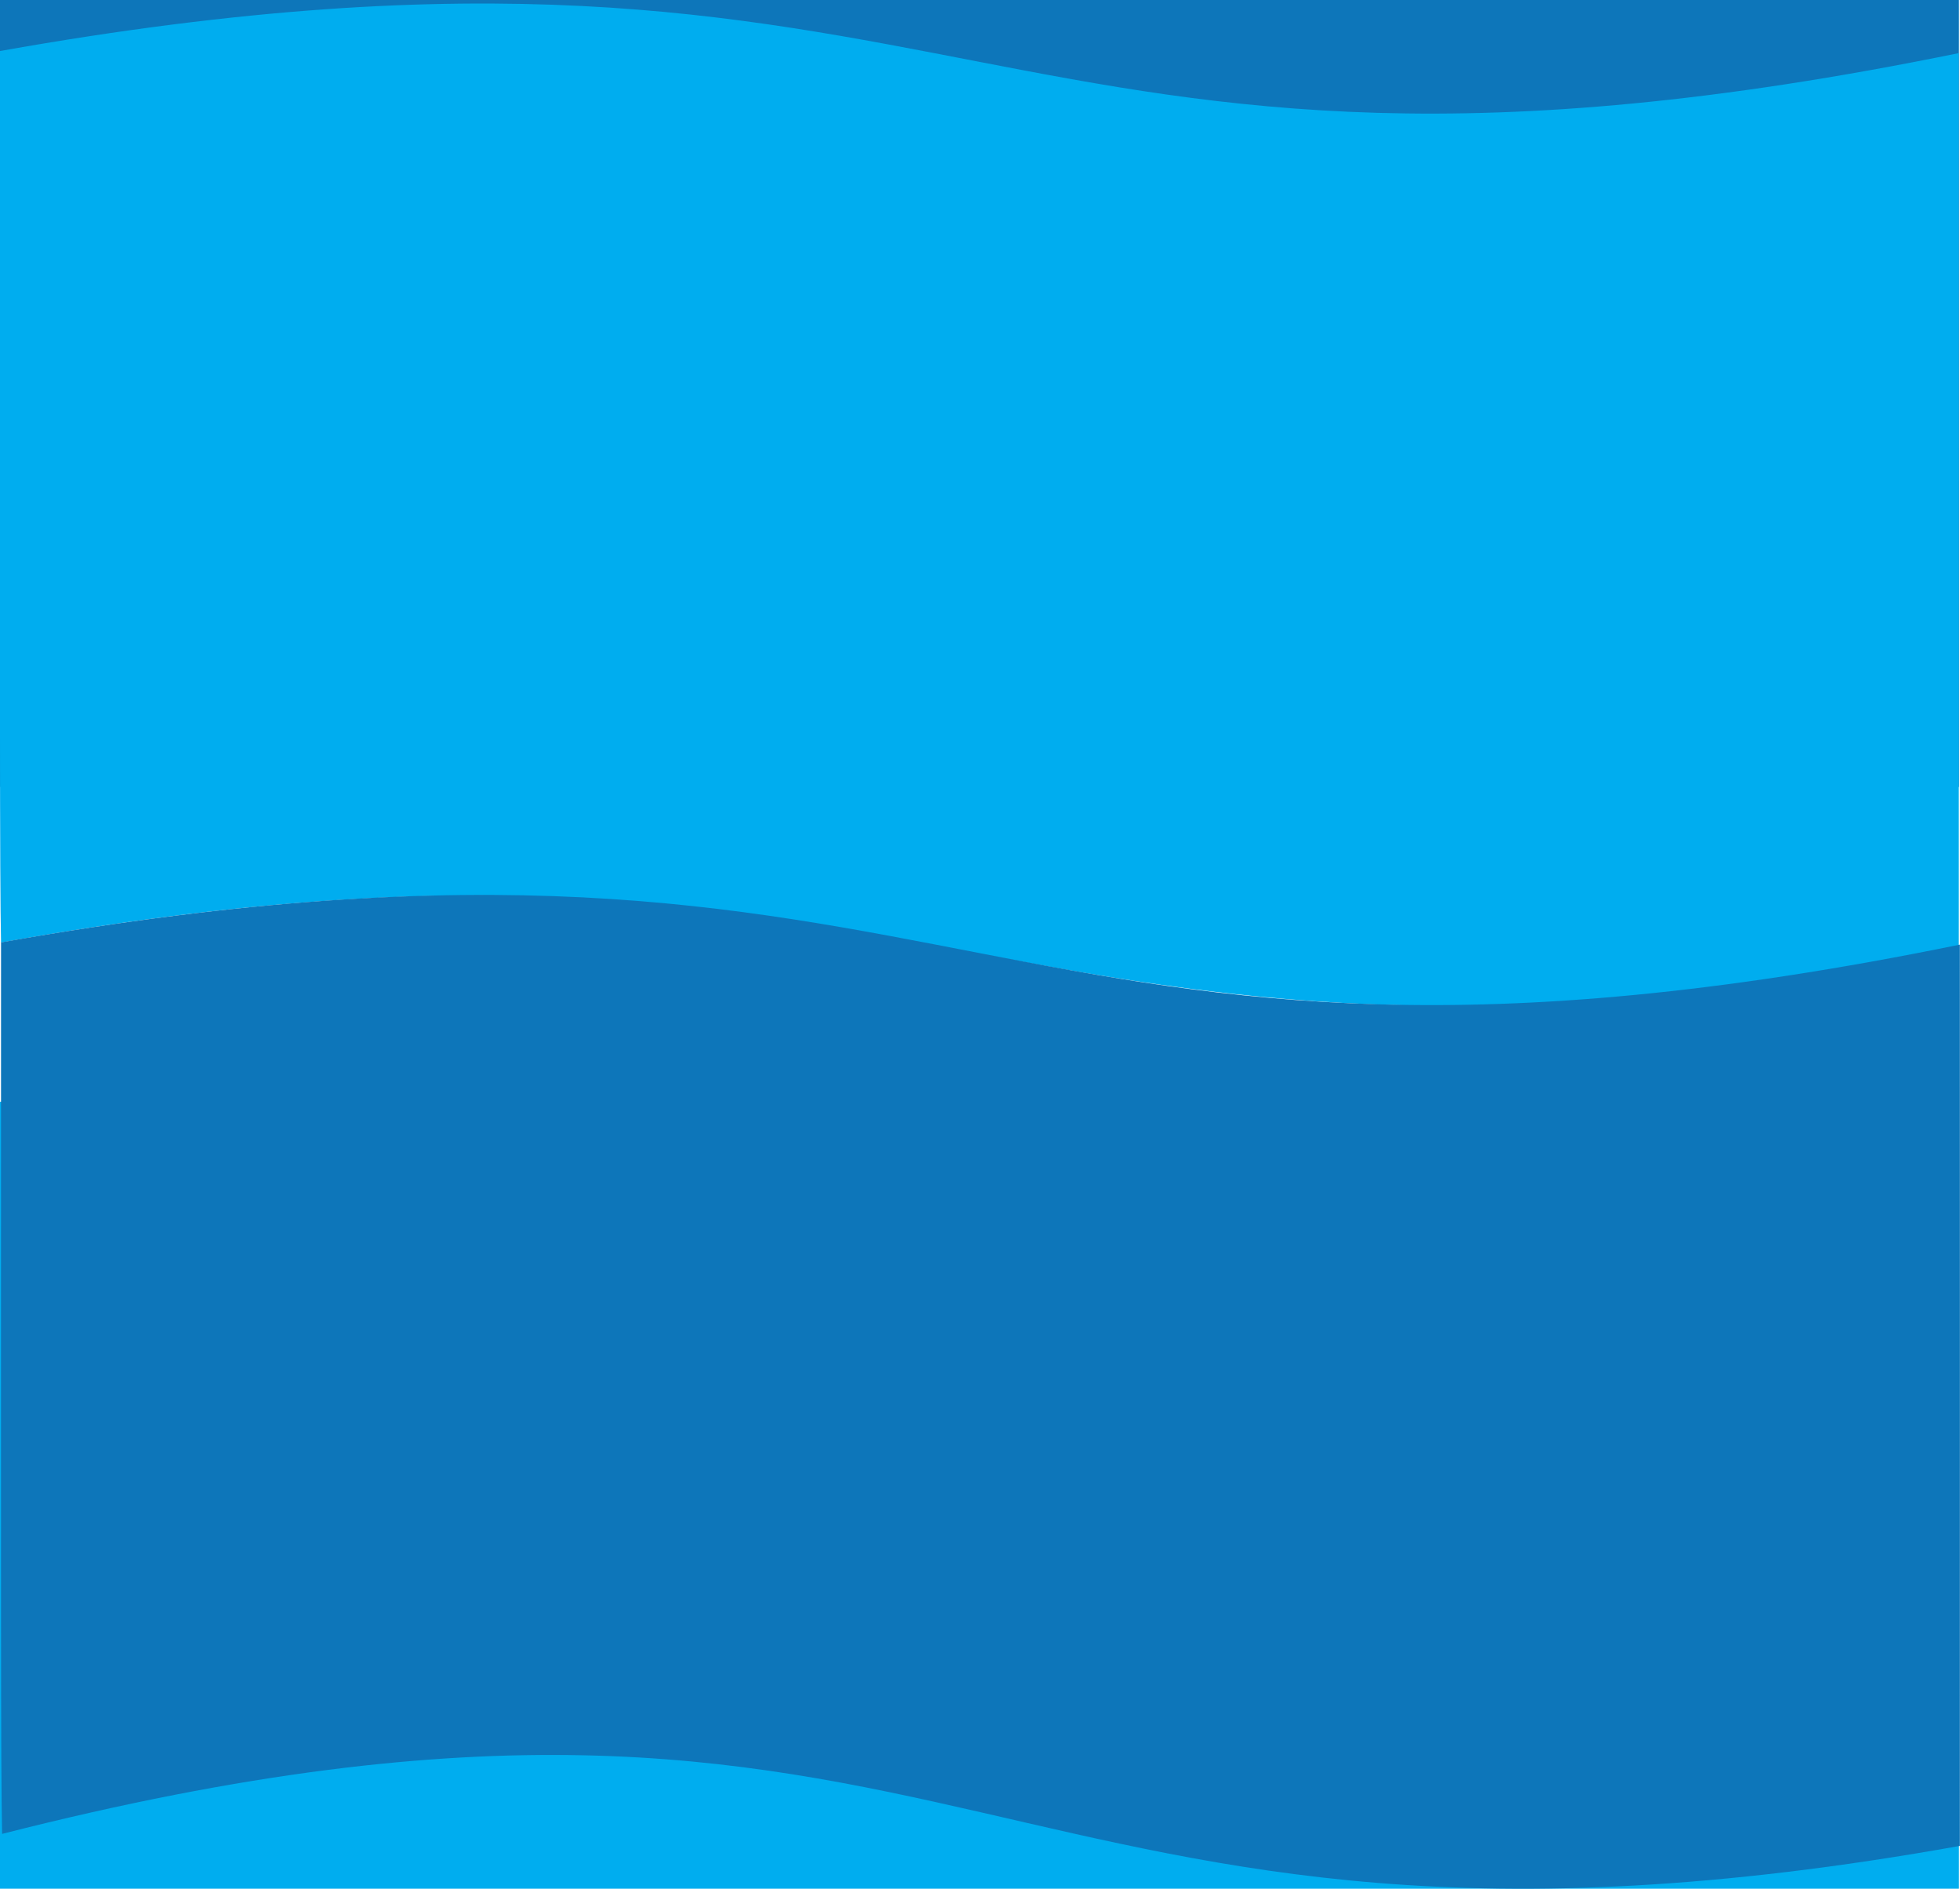
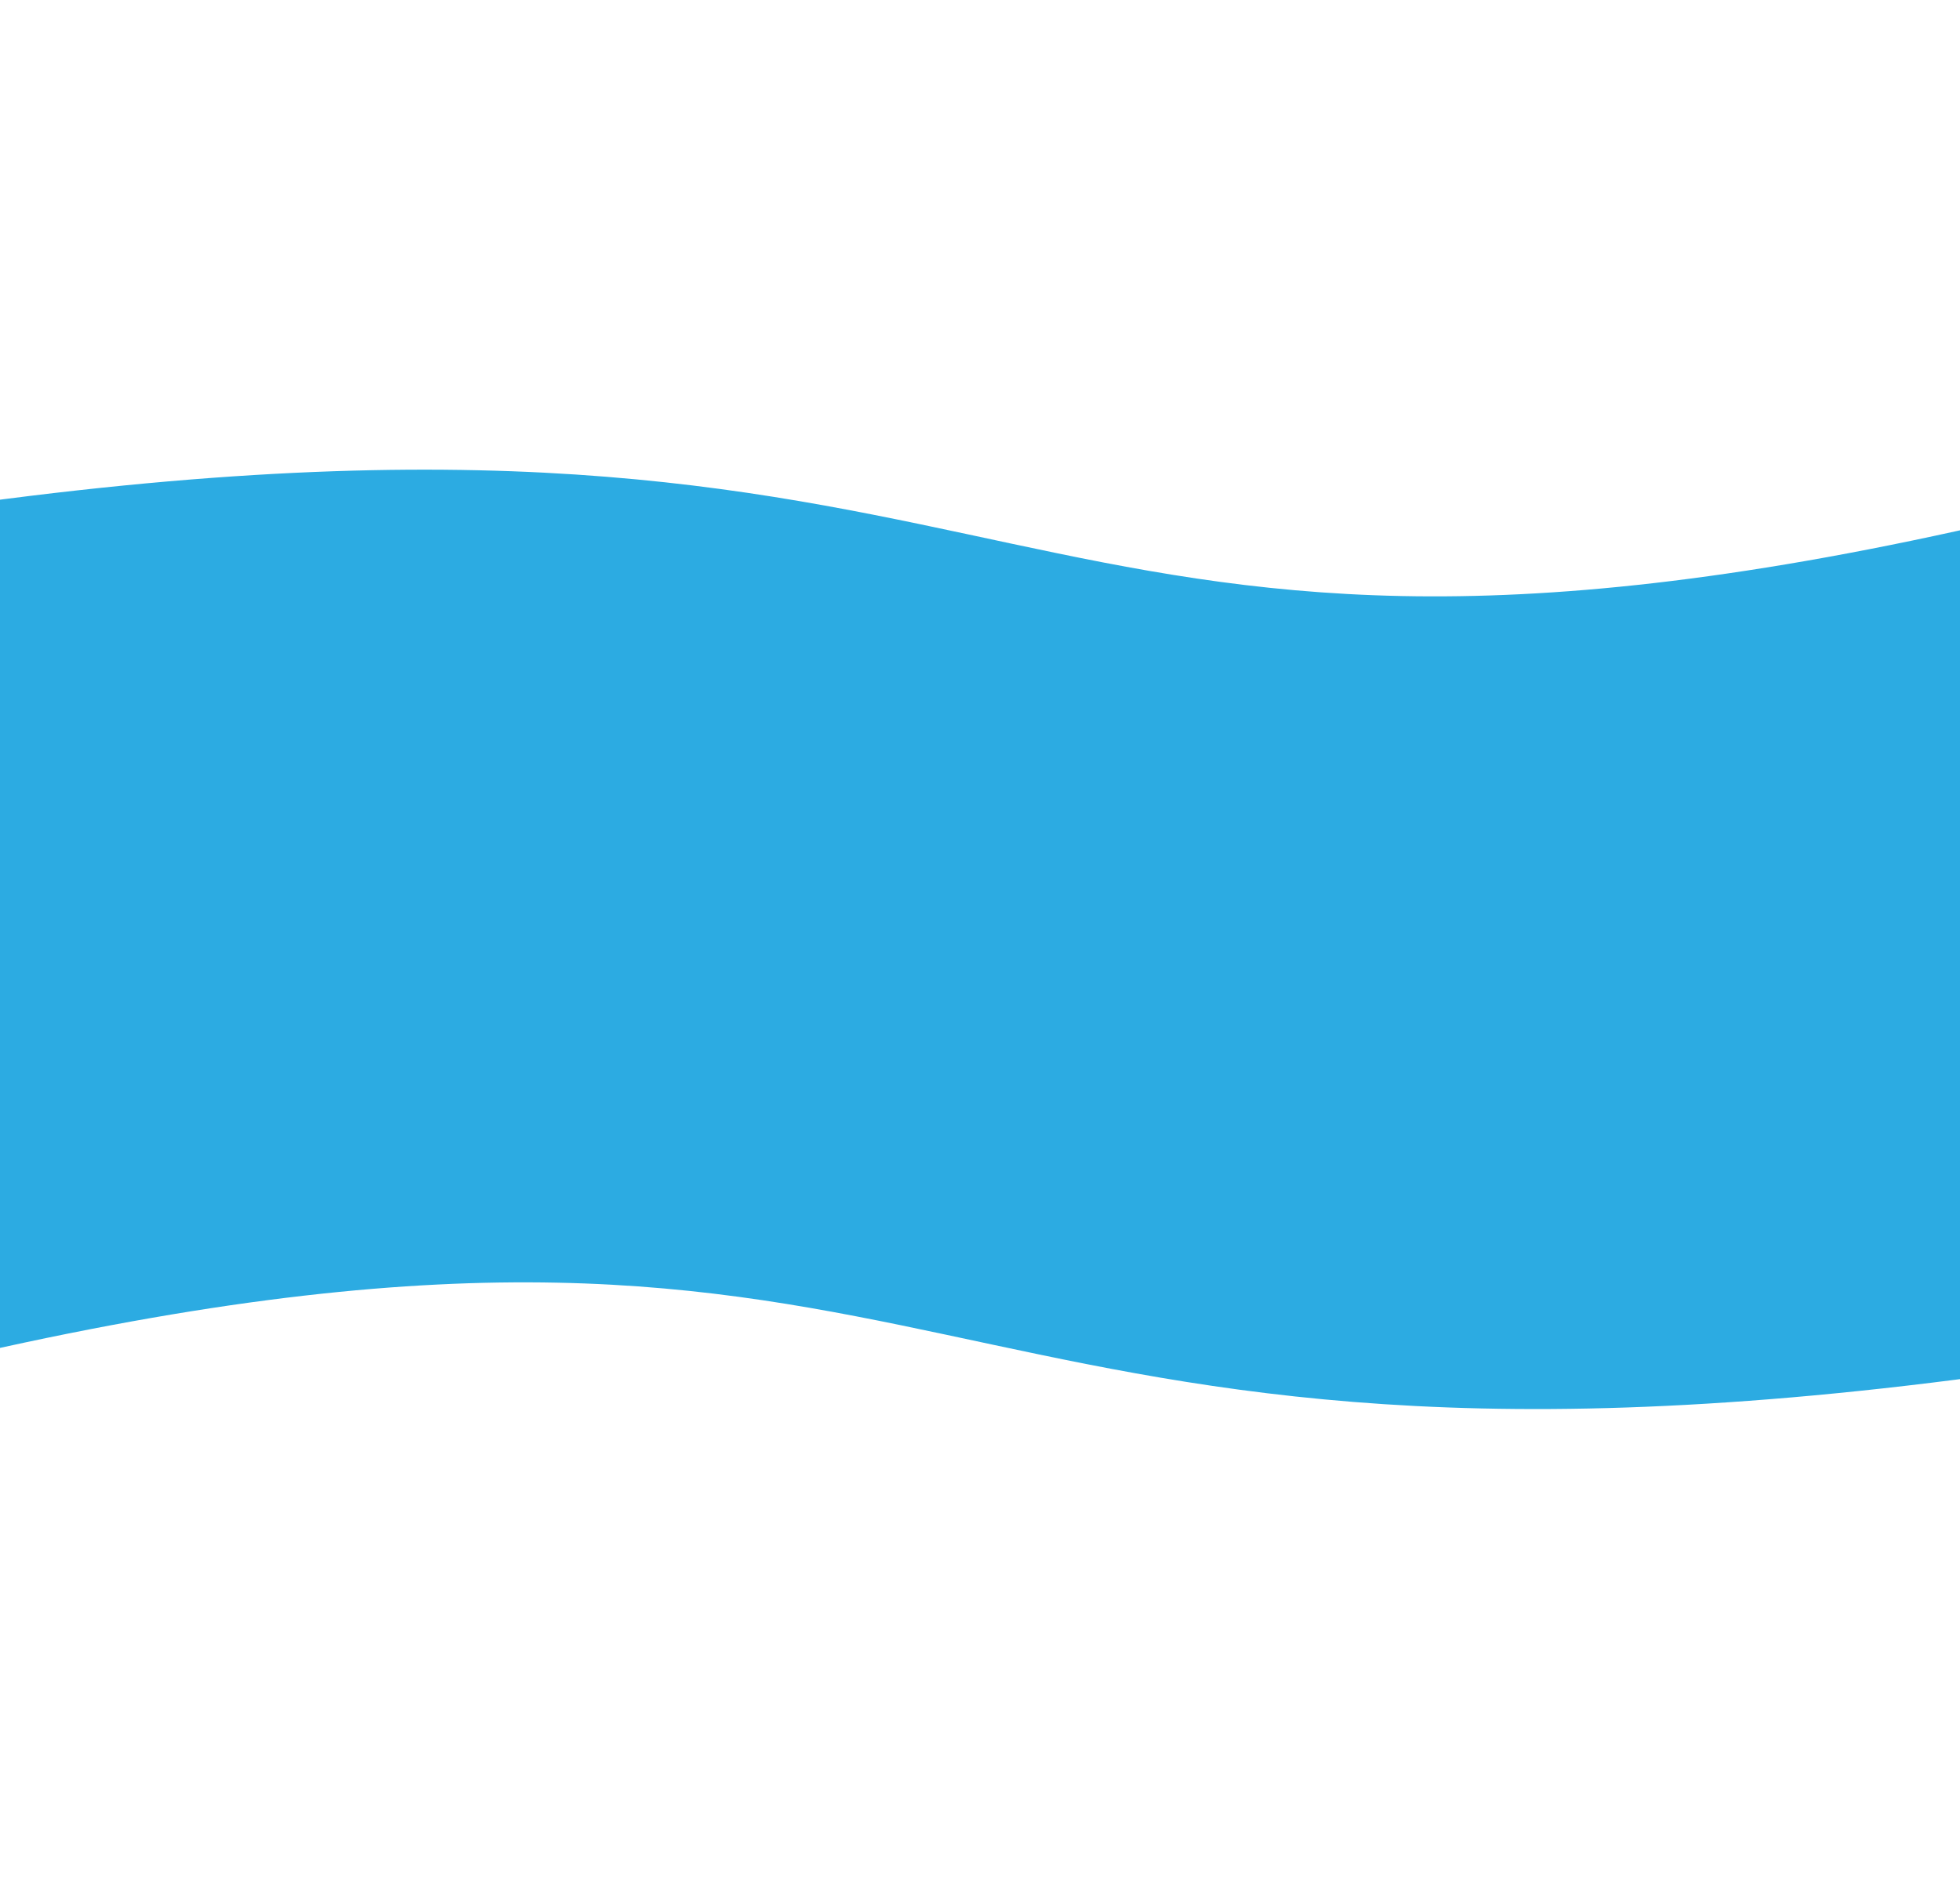
- <svg xmlns="http://www.w3.org/2000/svg" version="1.1" id="Layer_1" x="0px" y="0px" viewBox="0 0 1502.1 1447.2" style="enable-background:new 0 0 1502.1 1447.2;" xml:space="preserve">
+ <svg xmlns="http://www.w3.org/2000/svg" version="1.1" id="Layer_1" x="0px" y="0px" viewBox="0 0 1502.1 1440" style="enable-background:new 0 0 1502.1 1440;" xml:space="preserve">
  <style type="text/css">
- 	.st0{fill:#0D76BA;}
- 	.st1{fill:#00ADEF;}
+ 	.st0{fill:#2CABE2;}
</style>
-   <rect x="0" class="st0" width="1501.3" height="603" />
-   <rect x="0" y="844.2" class="st1" width="1501.3" height="603" />
  <g>
-     <path id="Path_208" class="st1" d="M1501.1,40.7C750.6,194.3,750.6-94.5,0,39.1c0,509.4-0.3,628.1,0.8,683.1   c728.4-130.8,749.8,146.7,1500.4,9.2C1501.3,686.5,1501.1,40.7,1501.1,40.7z" />
-     <path id="Path_208_1_" class="st0" d="M1502,723.8C751.5,877.4,751.5,588.5,0.8,722.1c0,509.4-0.3,628.1,0.8,683.1   c749.5-191,749.8,143.6,1500.4,9.2C1502.1,1369.6,1502,723.8,1502,723.8z" />
+     <path class="st0" d="M1518.5,981.7l-0.6,73.3c-823,110-778-188.8-1534.3-18.2c0.6-55.1,0.6-55.1,0.6-55.1h0.6c0,0-2.6-172,0-596.7   c821.7-110,776.9,188.8,1532,18.2v578.5H1518.5z" />
  </g>
</svg>
